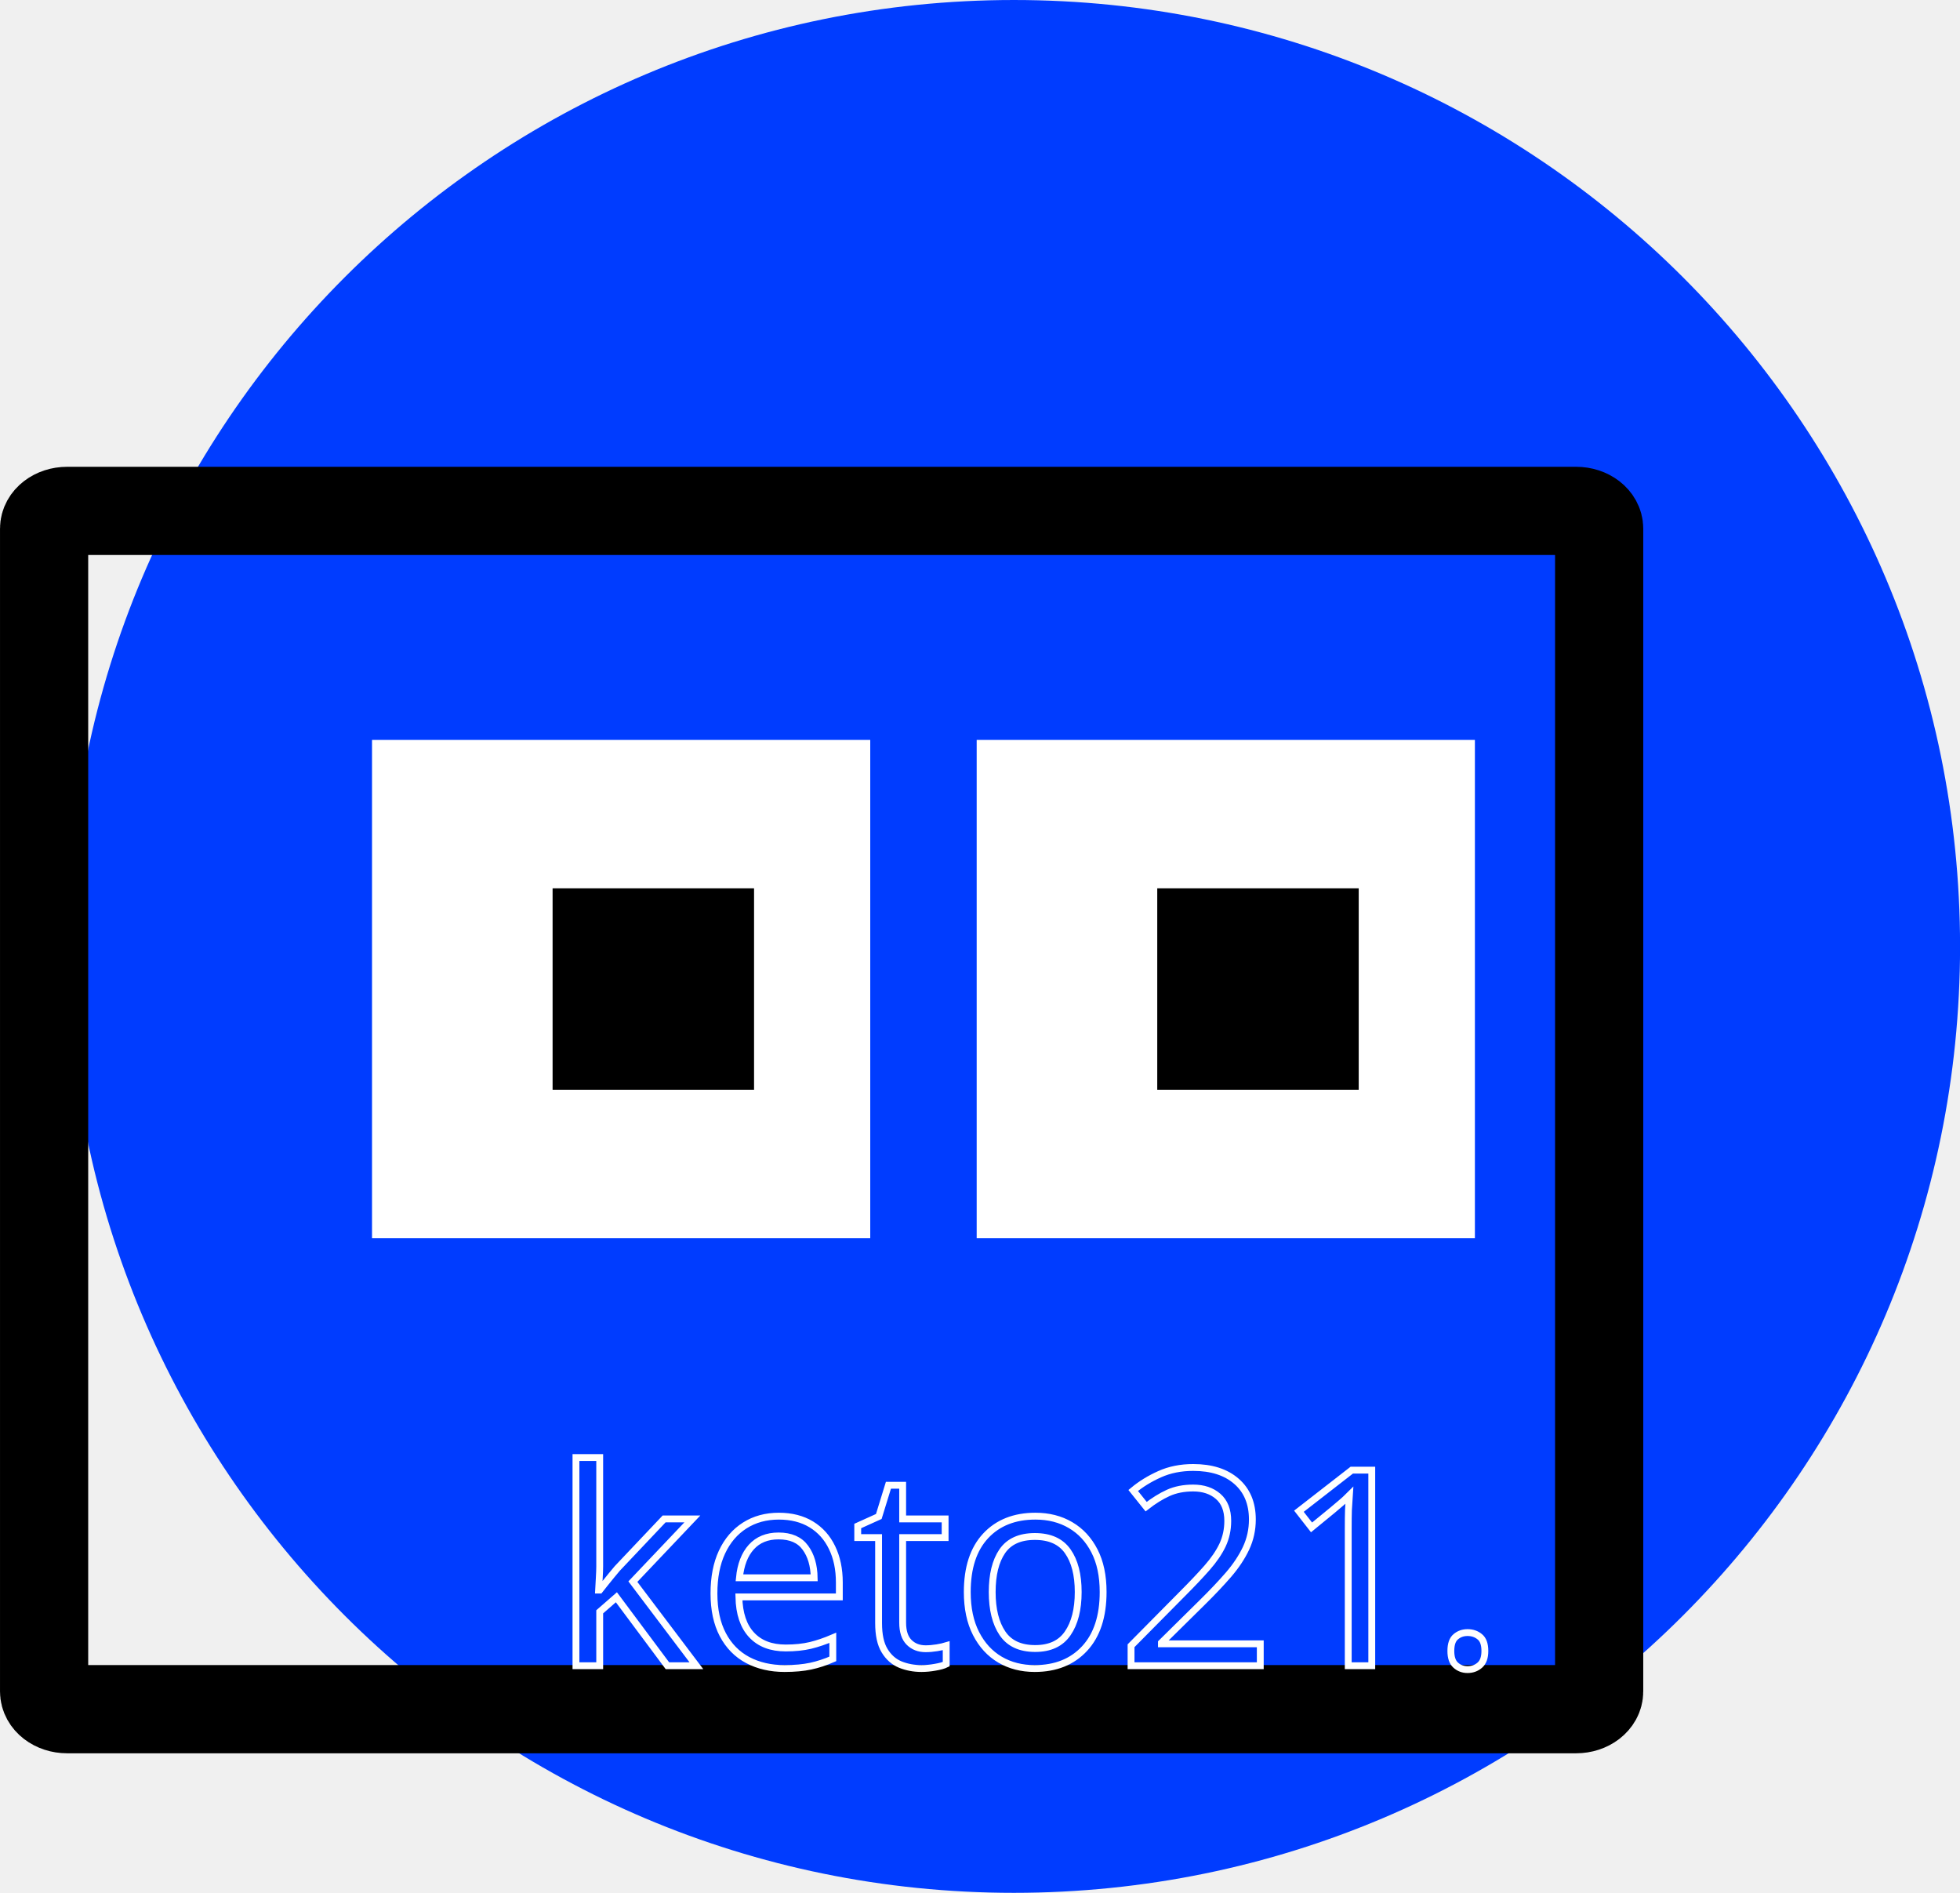
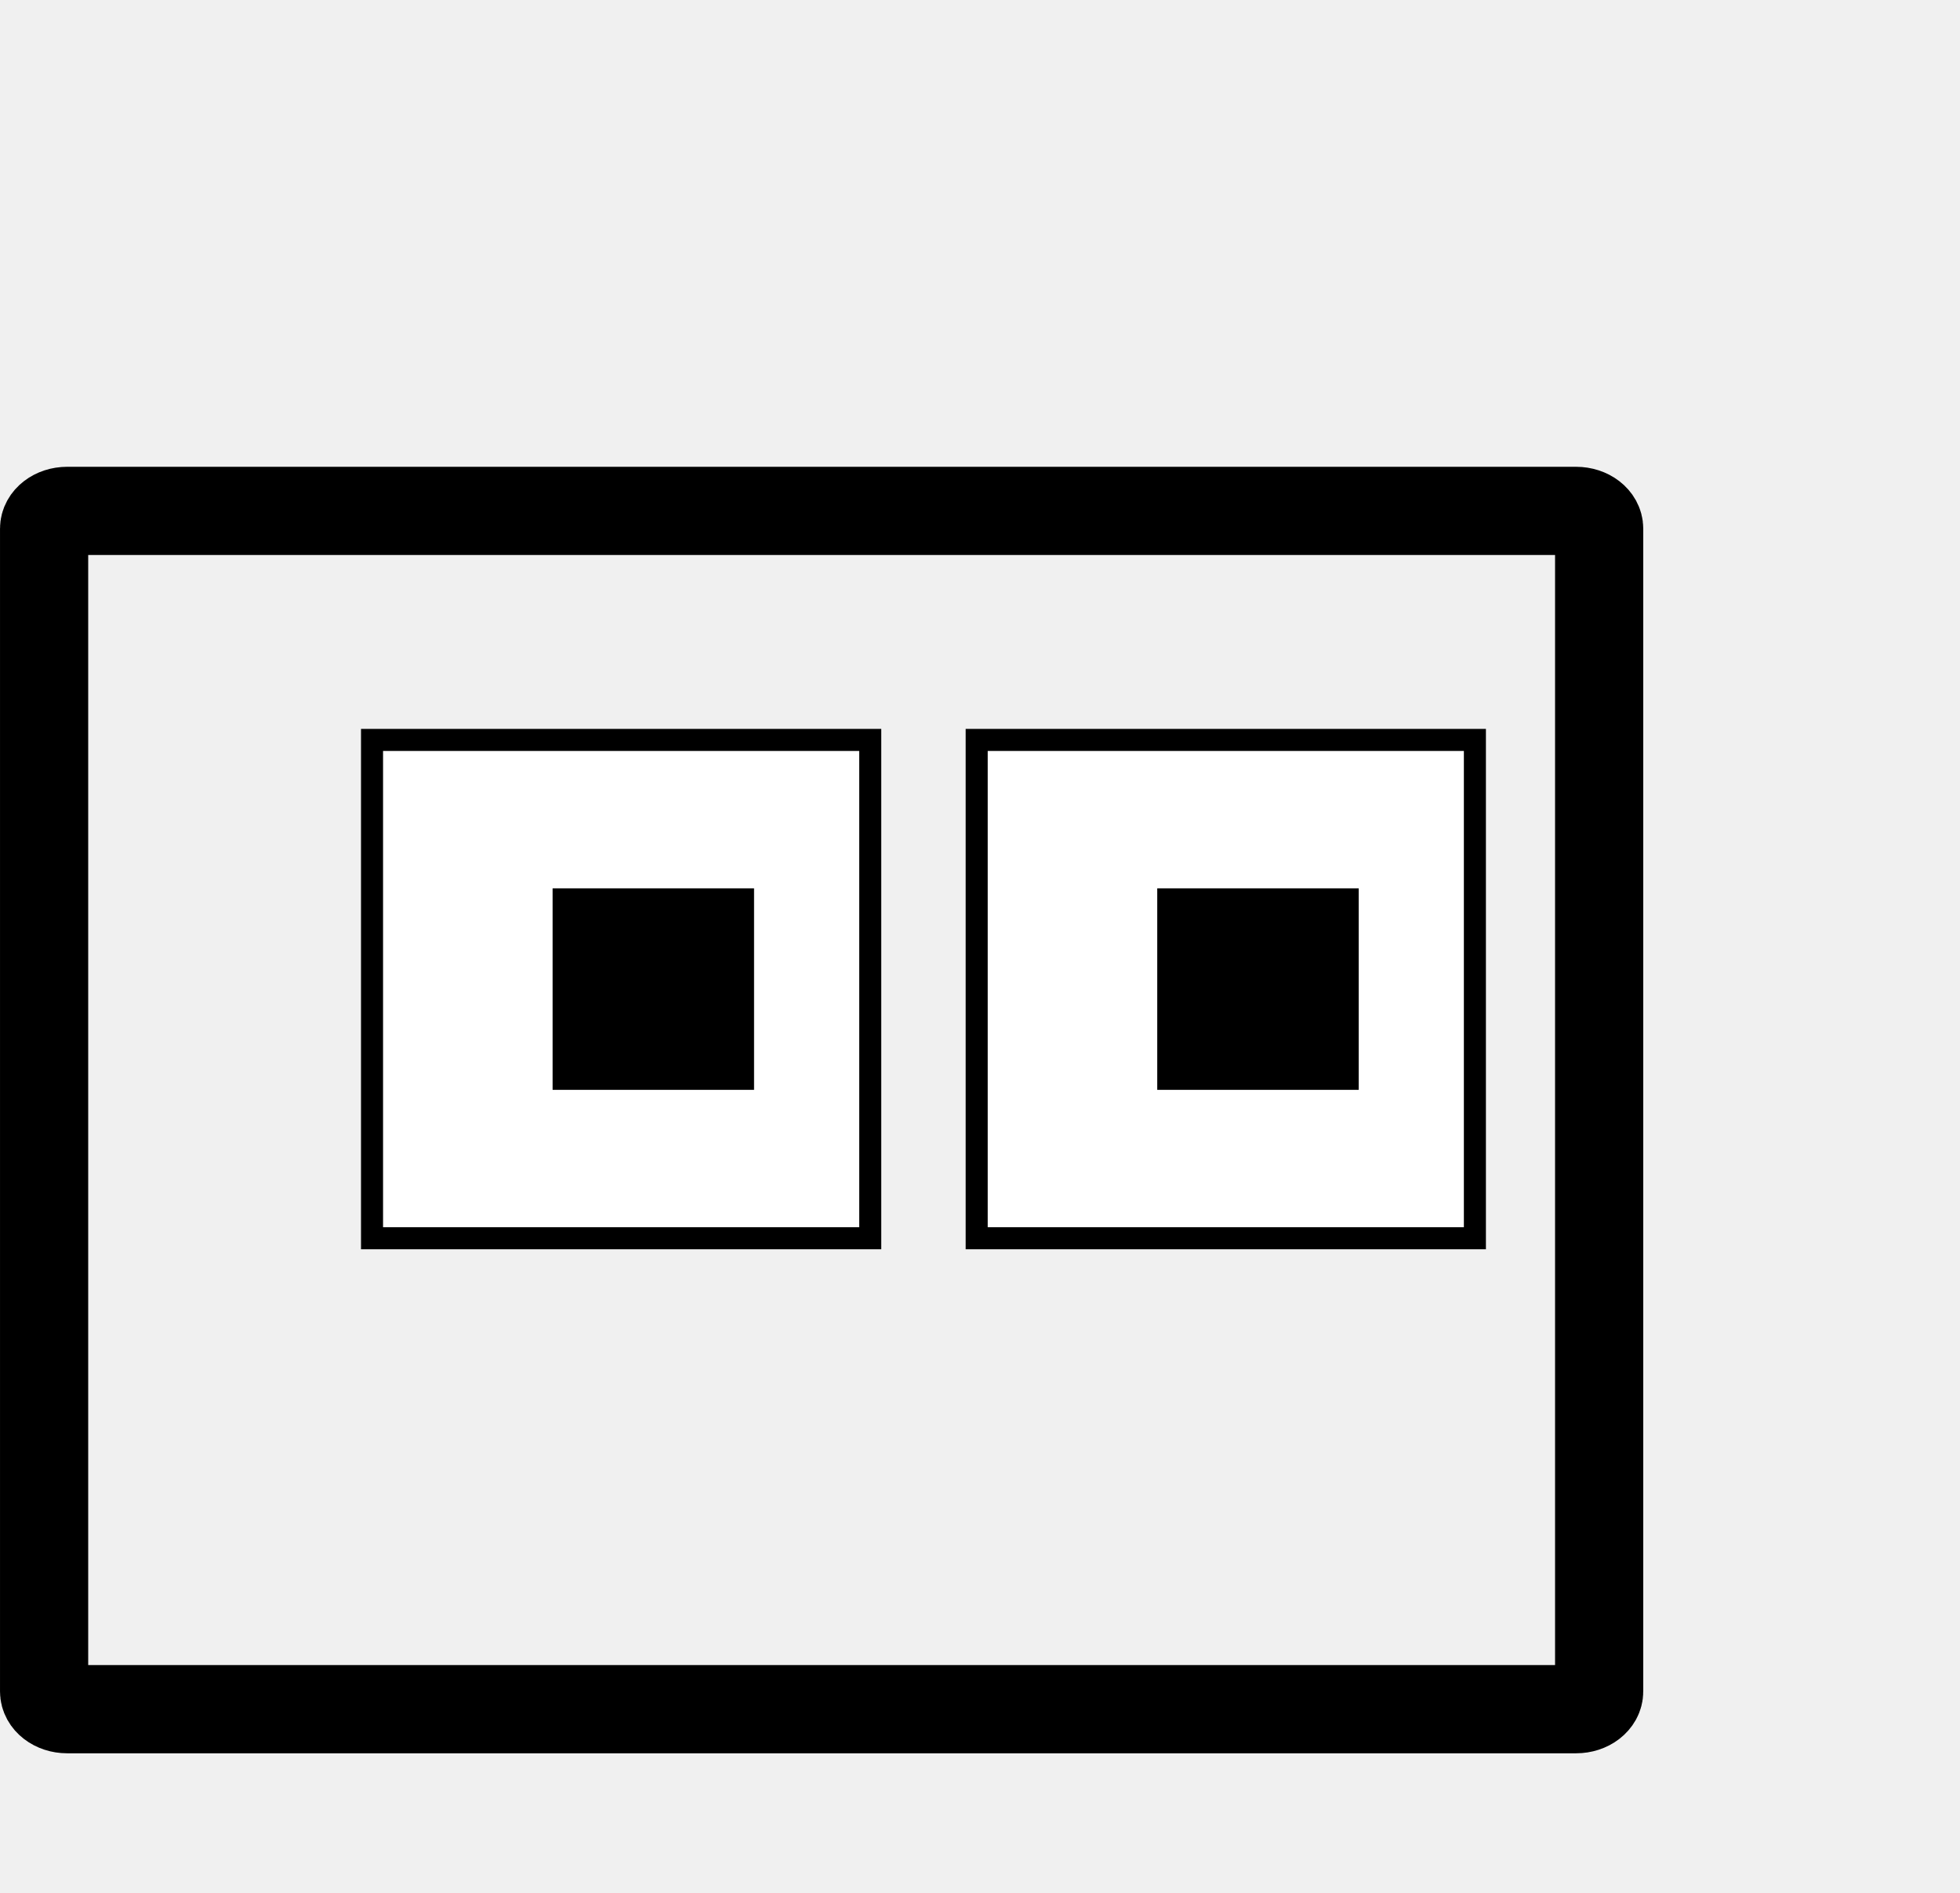
<svg xmlns="http://www.w3.org/2000/svg" version="1.1" width="44.451" height="42.917" viewBox="0,0,44.451,42.917">
  <g transform="translate(-221.5667,-154.8309)">
    <g data-paper-data="{&quot;isPaintingLayer&quot;:true}" fill-rule="nonzero" stroke-linecap="butt" stroke-linejoin="miter" stroke-miterlimit="10" stroke-dasharray="" stroke-dashoffset="0" style="mix-blend-mode: normal">
-       <path d="M223.101,176.29c0,-11.851 9.607,-21.459 21.459,-21.459c11.851,0 21.459,9.607 21.459,21.459c0,11.851 -9.607,21.459 -21.459,21.459c-11.851,0 -21.459,-9.607 -21.459,-21.459z" fill="#003cff" stroke="none" stroke-width="0" />
-       <path d="" fill="#003aff" stroke="none" stroke-width="0" />
-       <path d="" fill="#003aff" stroke="none" stroke-width="0" />
-       <path d="M222.567,166.817c0,-0.222 0.234,-0.402 0.522,-0.402h34.223c0.288,0 0.522,0.18 0.522,0.402v26.366c0,0.222 -0.234,0.402 -0.522,0.402h-34.223c-0.288,0 -0.522,-0.18 -0.522,-0.402z" fill="none" stroke="#000000" stroke-width="2" />
-       <path d="M243.717,182.907v-11.299h11.299v11.299z" fill="#ffffff" stroke="none" stroke-width="0" />
-       <path d="M247.812,179.542v-4.569h4.569v4.569z" fill="#000000" stroke="none" stroke-width="0" />
-       <path d="M230.004,182.907v-11.299h11.299v11.299z" fill="#ffffff" stroke="none" stroke-width="0" />
-       <path d="M234.099,179.542v-4.569h4.569v4.569z" fill="#000000" stroke="none" stroke-width="0" />
-       <text transform="translate(234.1,192.6) scale(0.15527,0.15527)" font-size="40" xml:space="preserve" fill="#0000" fill-rule="nonzero" stroke="#fff" stroke-width="1" stroke-linecap="butt" stroke-linejoin="miter" stroke-miterlimit="10" stroke-dasharray="" stroke-dashoffset="0" font-family="futura" font-weight="normal" text-anchor="start" style="mix-blend-mode: normal">
-         <tspan x="0" dy="0">keto21.</tspan>
-       </text>
+       <path d="M222.567,166.817c0,-0.222 0.234,-0.402 0.522,-0.402h34.223c0.288,0 0.522,0.18 0.522,0.402v26.366c0,0.222 -0.234,0.402 -0.522,0.402h-34.223c-0.288,0 -0.522,-0.18 -0.522,-0.402z" fill="none" stroke="#000" stroke-width="2" />
+       <path d="M243.717,182.907v-11.299h11.299v11.299z" fill="#fff" stroke="#000" stroke-width="0.5" />
+       <path d="M247.812,179.542v-4.569h4.569v4.569z" fill="#000" stroke="none" stroke-width="0" />
+       <path d="M230.004,182.907v-11.299h11.299v11.299z" fill="#fff" stroke="#000" stroke-width="0.5" />
+       <path d="M234.099,179.542v-4.569h4.569v4.569z" fill="#000" stroke="none" stroke-width="0" />
    </g>
  </g>
</svg>
